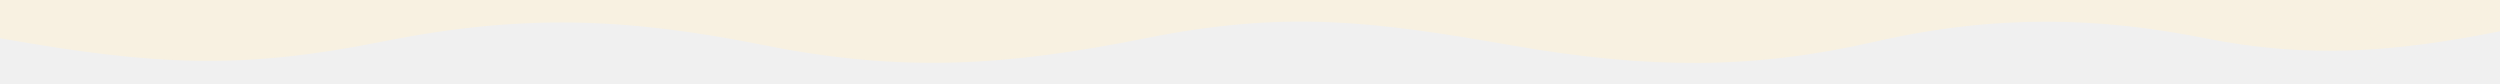
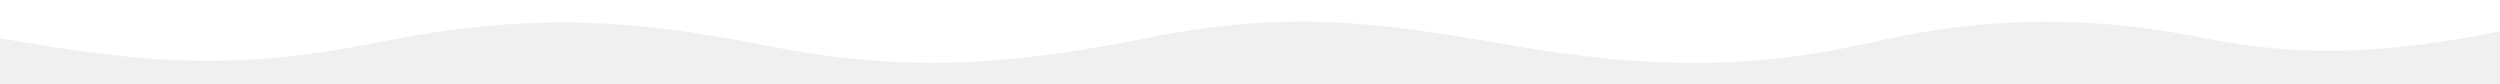
<svg xmlns="http://www.w3.org/2000/svg" viewBox="0 0 1440 48" preserveAspectRatio="none">
-   <path d="M0 0 H1440 V18 C 1380 30, 1330 34, 1270 22 S 1150 8, 1080 24 S 950 40, 870 26 S 740 6, 660 22 S 520 42, 440 26 S 300 8, 220 24 S 90 38, 0 22 Z" fill="#f8f1e1" />
+   <path d="M0 0 H1440 V18 C 1380 30, 1330 34, 1270 22 S 1150 8, 1080 24 S 950 40, 870 26 S 740 6, 660 22 S 520 42, 440 26 S 300 8, 220 24 S 90 38, 0 22 Z" fill="#ffffff" />
</svg>
